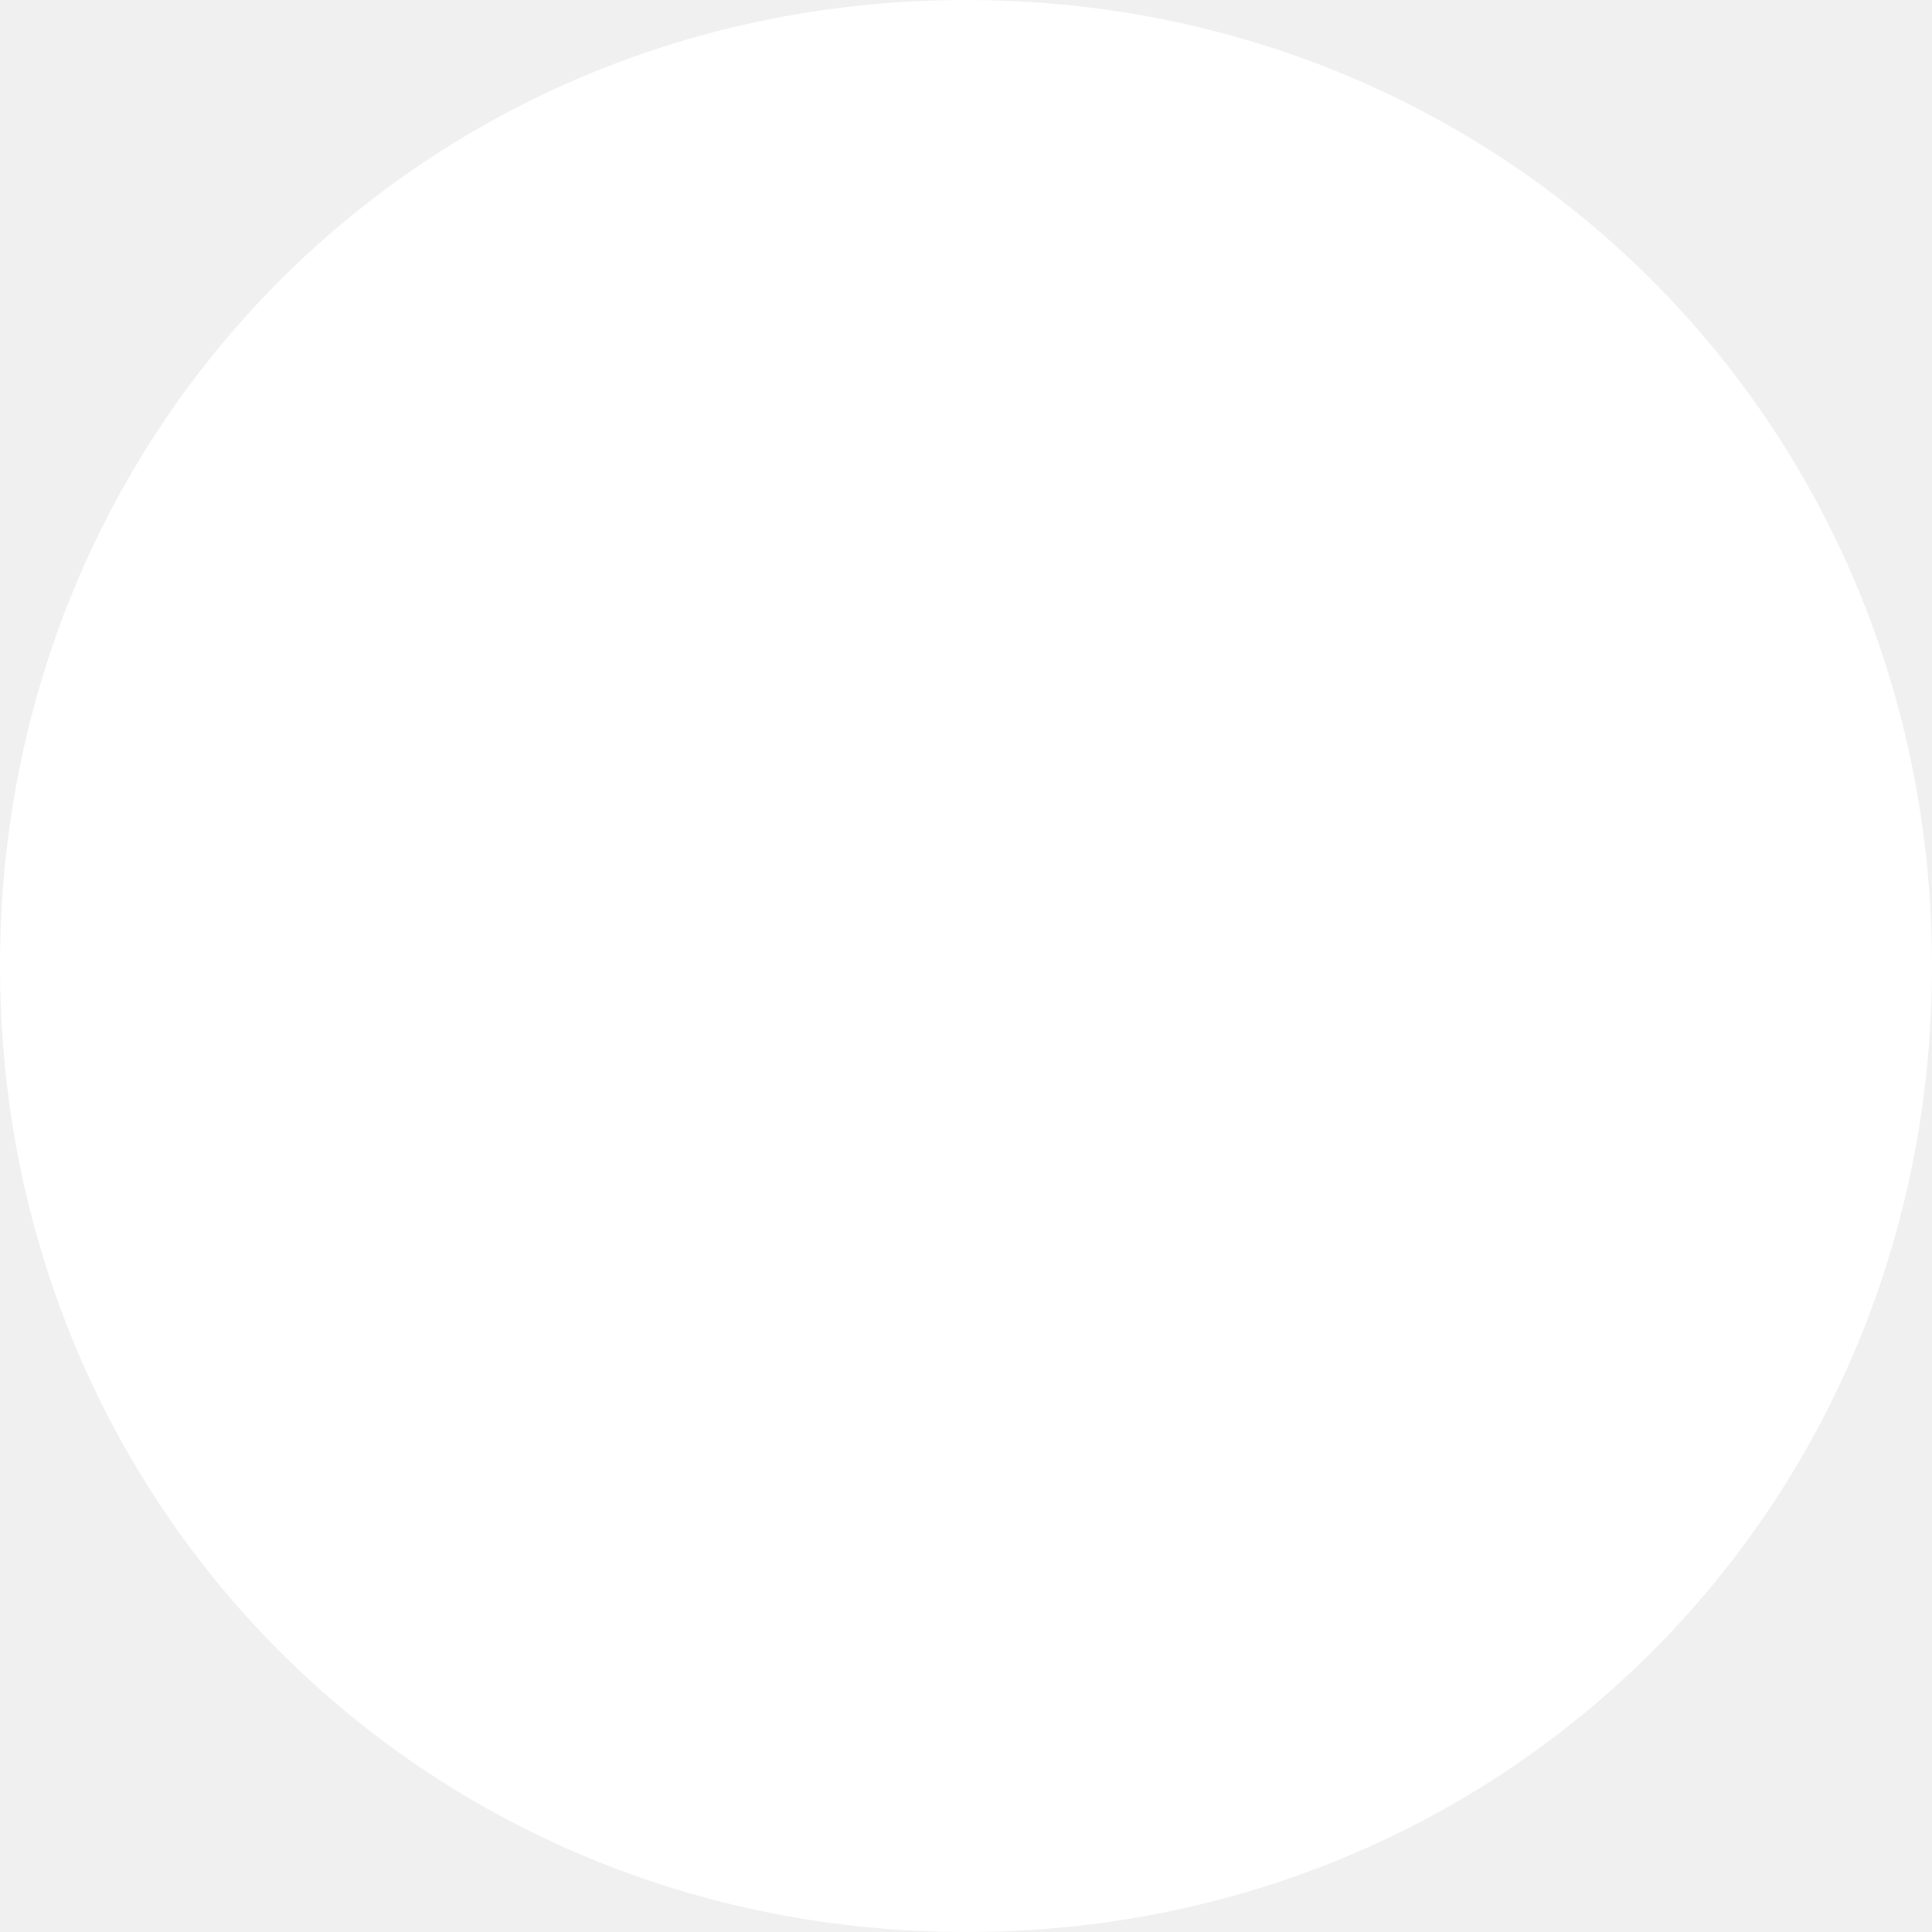
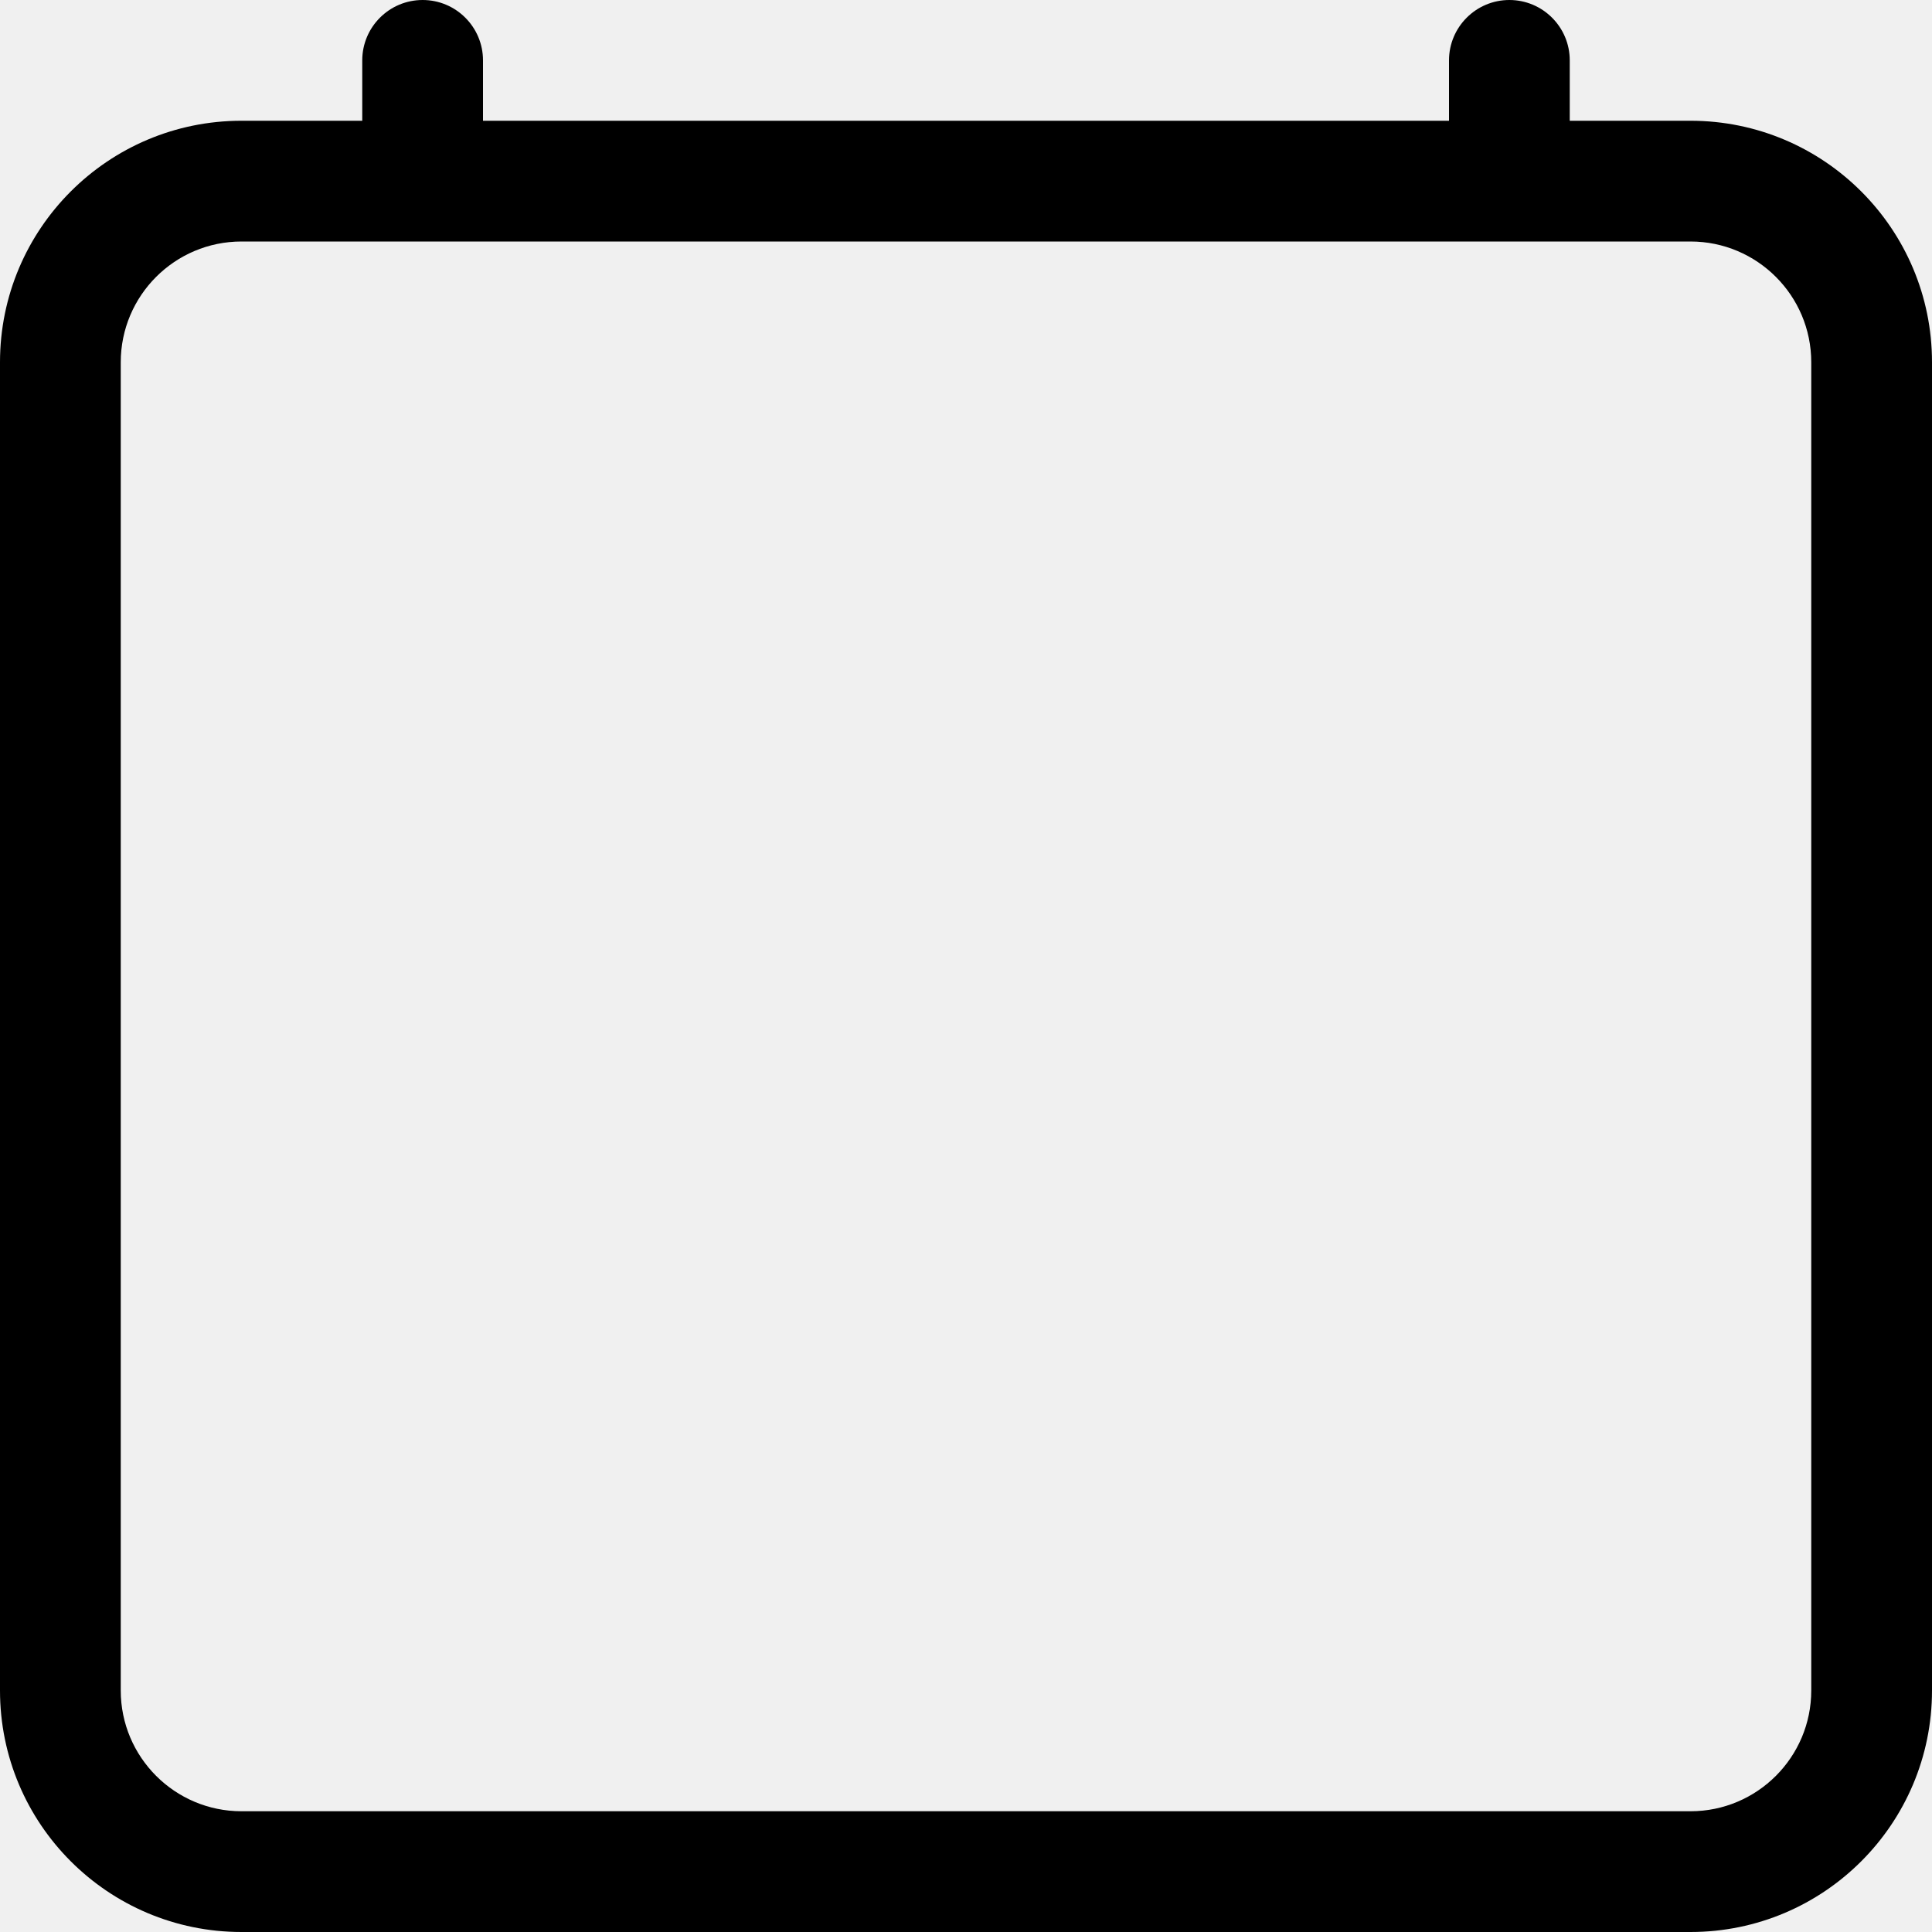
- <svg xmlns="http://www.w3.org/2000/svg" version="1.1" width="76px" height="76px">
-   <g transform="matrix(1 0 0 1 -72 -46 )">
-     <path d="M 110 46  C 131.28 46  148 62.72  148 84  C 148 105.28  131.28 122  110 122  C 88.72 122  72 105.28  72 84  C 72 62.72  88.72 46  110 46  Z " fill-rule="nonzero" fill="#ffffff" stroke="none" />
+ <svg xmlns="http://www.w3.org/2000/svg" version="1.1" width="24px" height="24px">
+   <g transform="matrix(1 0 0 1 -926 -289 )">
+     <path d="M 4.5 0.75  C 4.5 0.336  4.836 0  5.25 0  C 5.664 0  6 0.336  6 0.75  L 6 1.5  L 18 1.5  L 18 0.75  C 18 0.336  18.336 0  18.75 0  C 19.164 0  19.5 0.336  19.5 0.75  L 19.5 1.5  L 21 1.5  C 22.657 1.5  24 2.843  24 4.5  L 24 21  C 24 22.657  22.657 24  21 24  L 3 24  C 1.343 24  0 22.657  0 21  L 0 4.5  C 0 2.843  1.343 1.5  3 1.5  L 4.5 1.5  L 4.5 0.75  Z M 21 3  L 3 3  C 2.172 3  1.5 3.672  1.5 4.5  L 1.5 21  C 1.5 21.828  2.172 22.5  3 22.5  L 21 22.5  C 21.828 22.5  22.5 21.828  22.5 21  L 22.5 4.5  C 22.5 3.672  21.828 3  21 3  Z " fill-rule="nonzero" fill="#000000" stroke="none" transform="matrix(1 0 0 1 926 289 )" />
  </g>
</svg>
